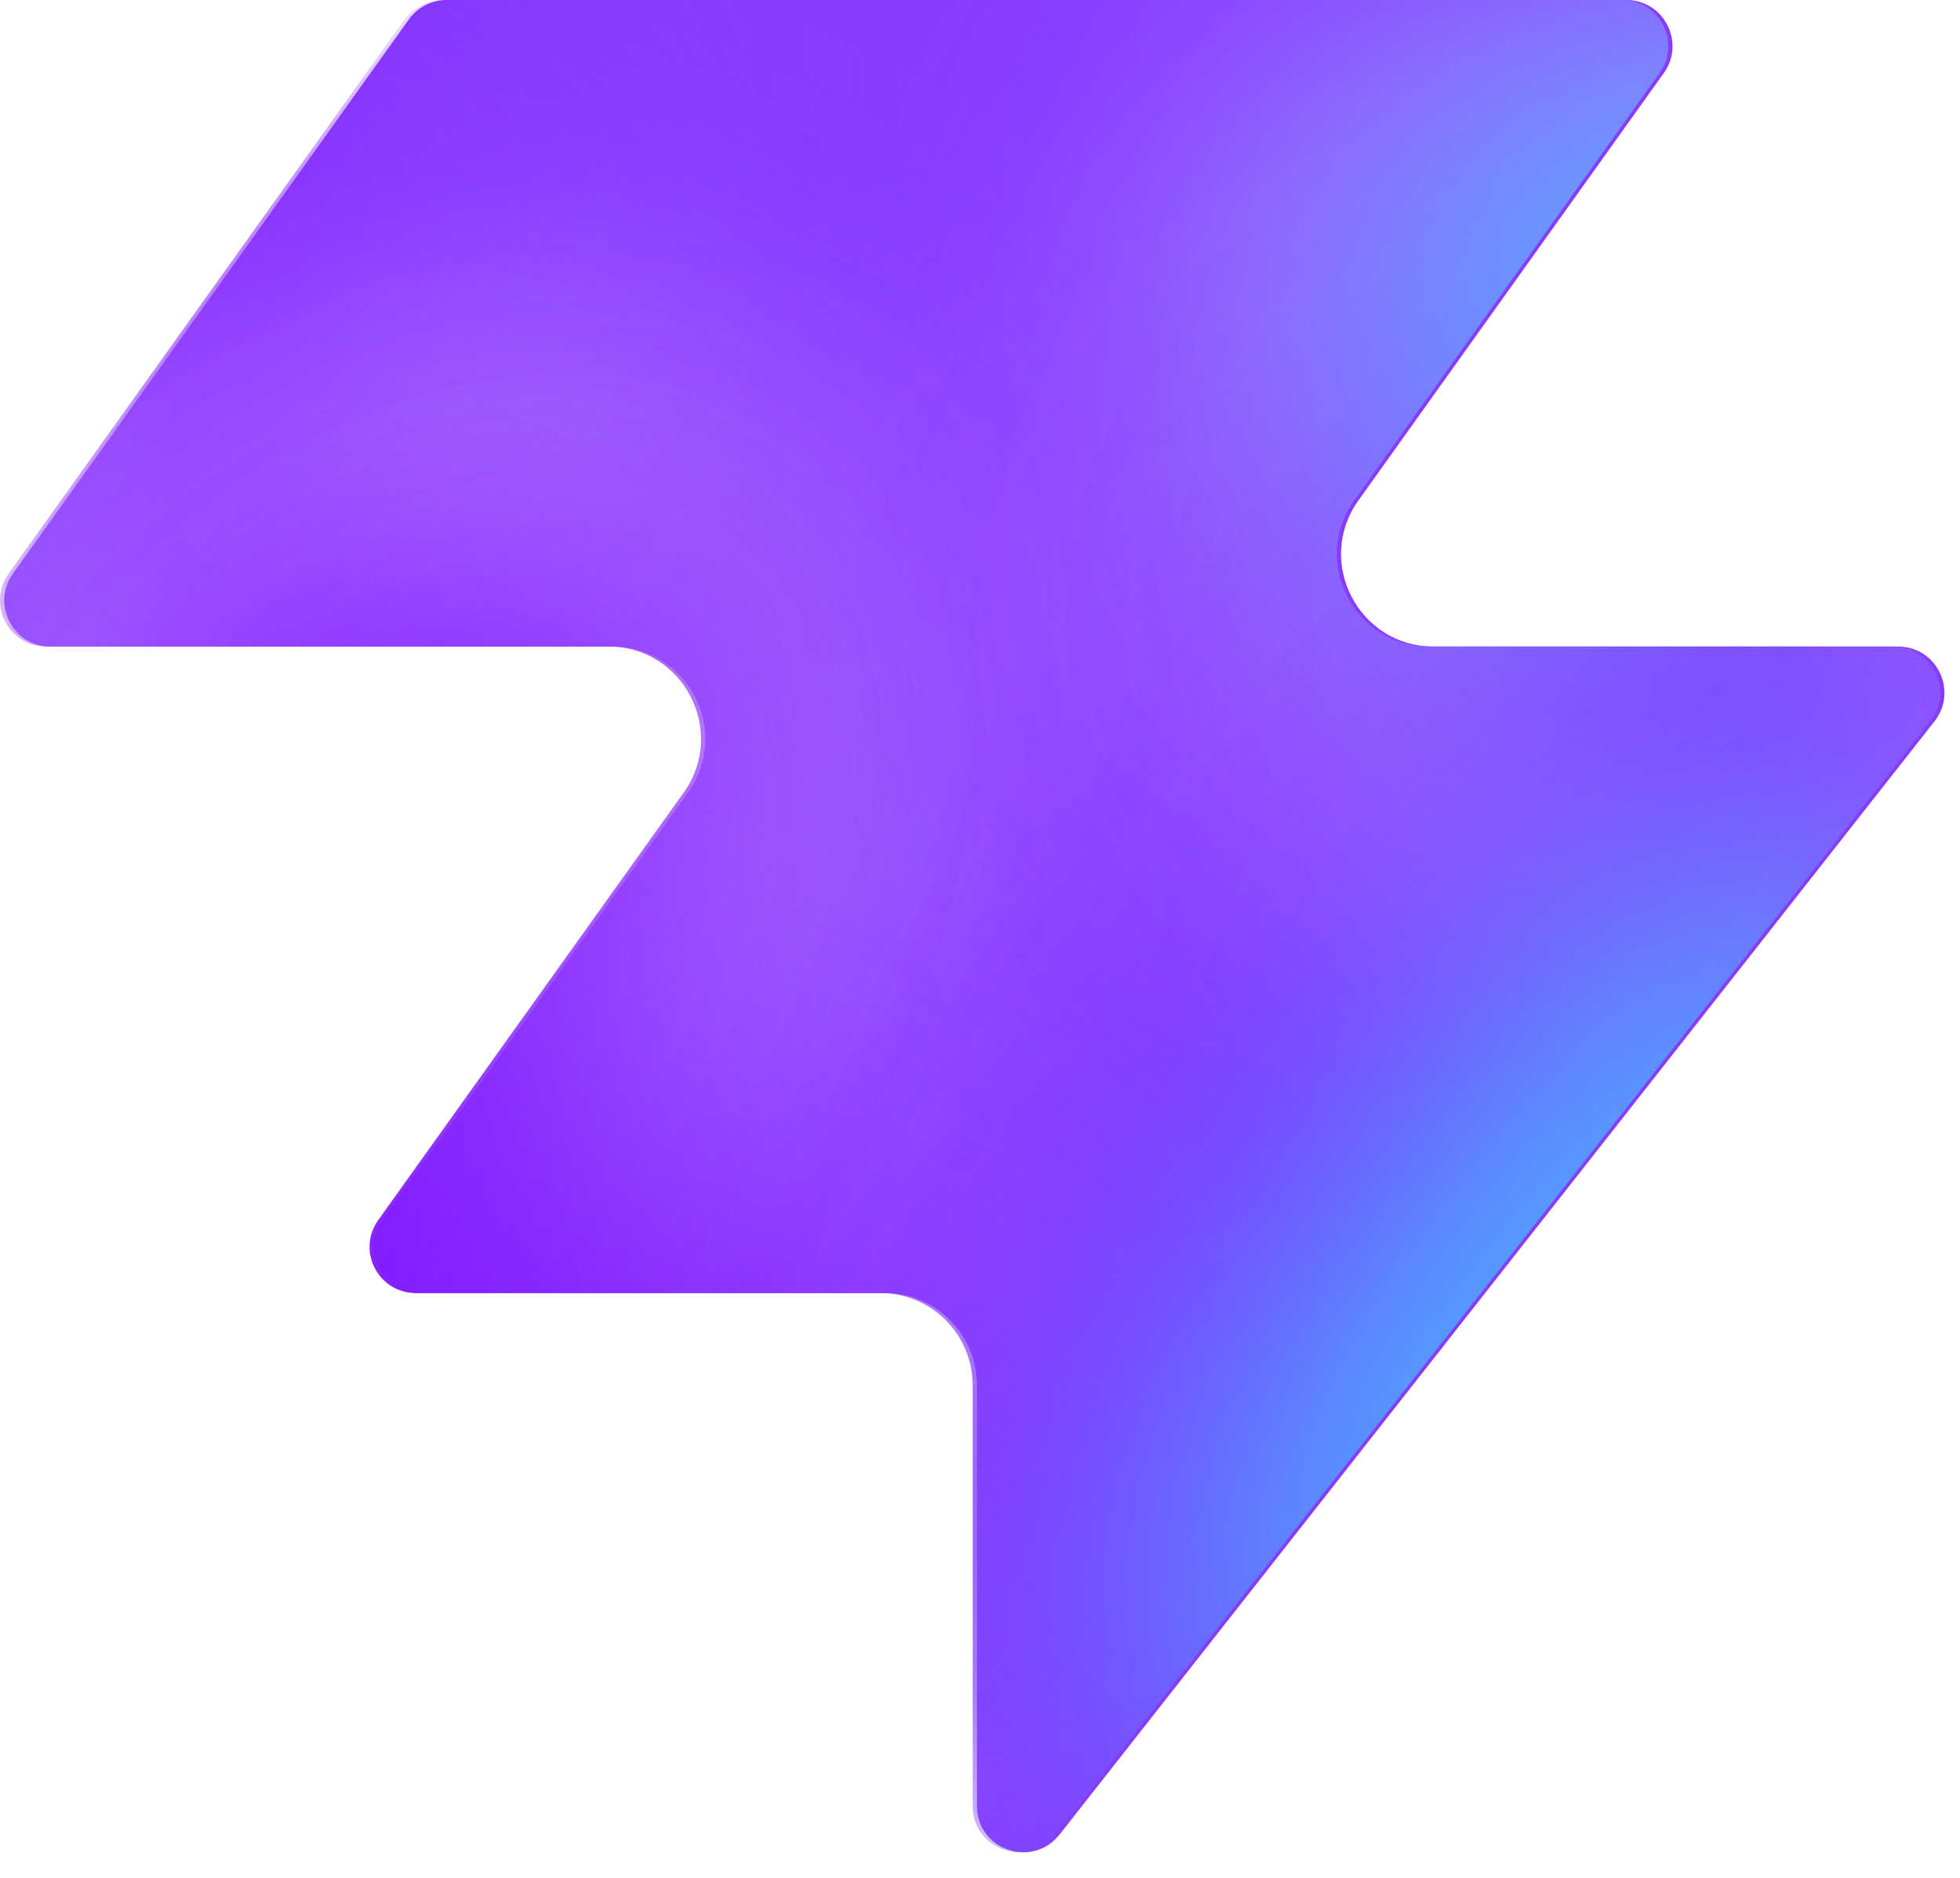
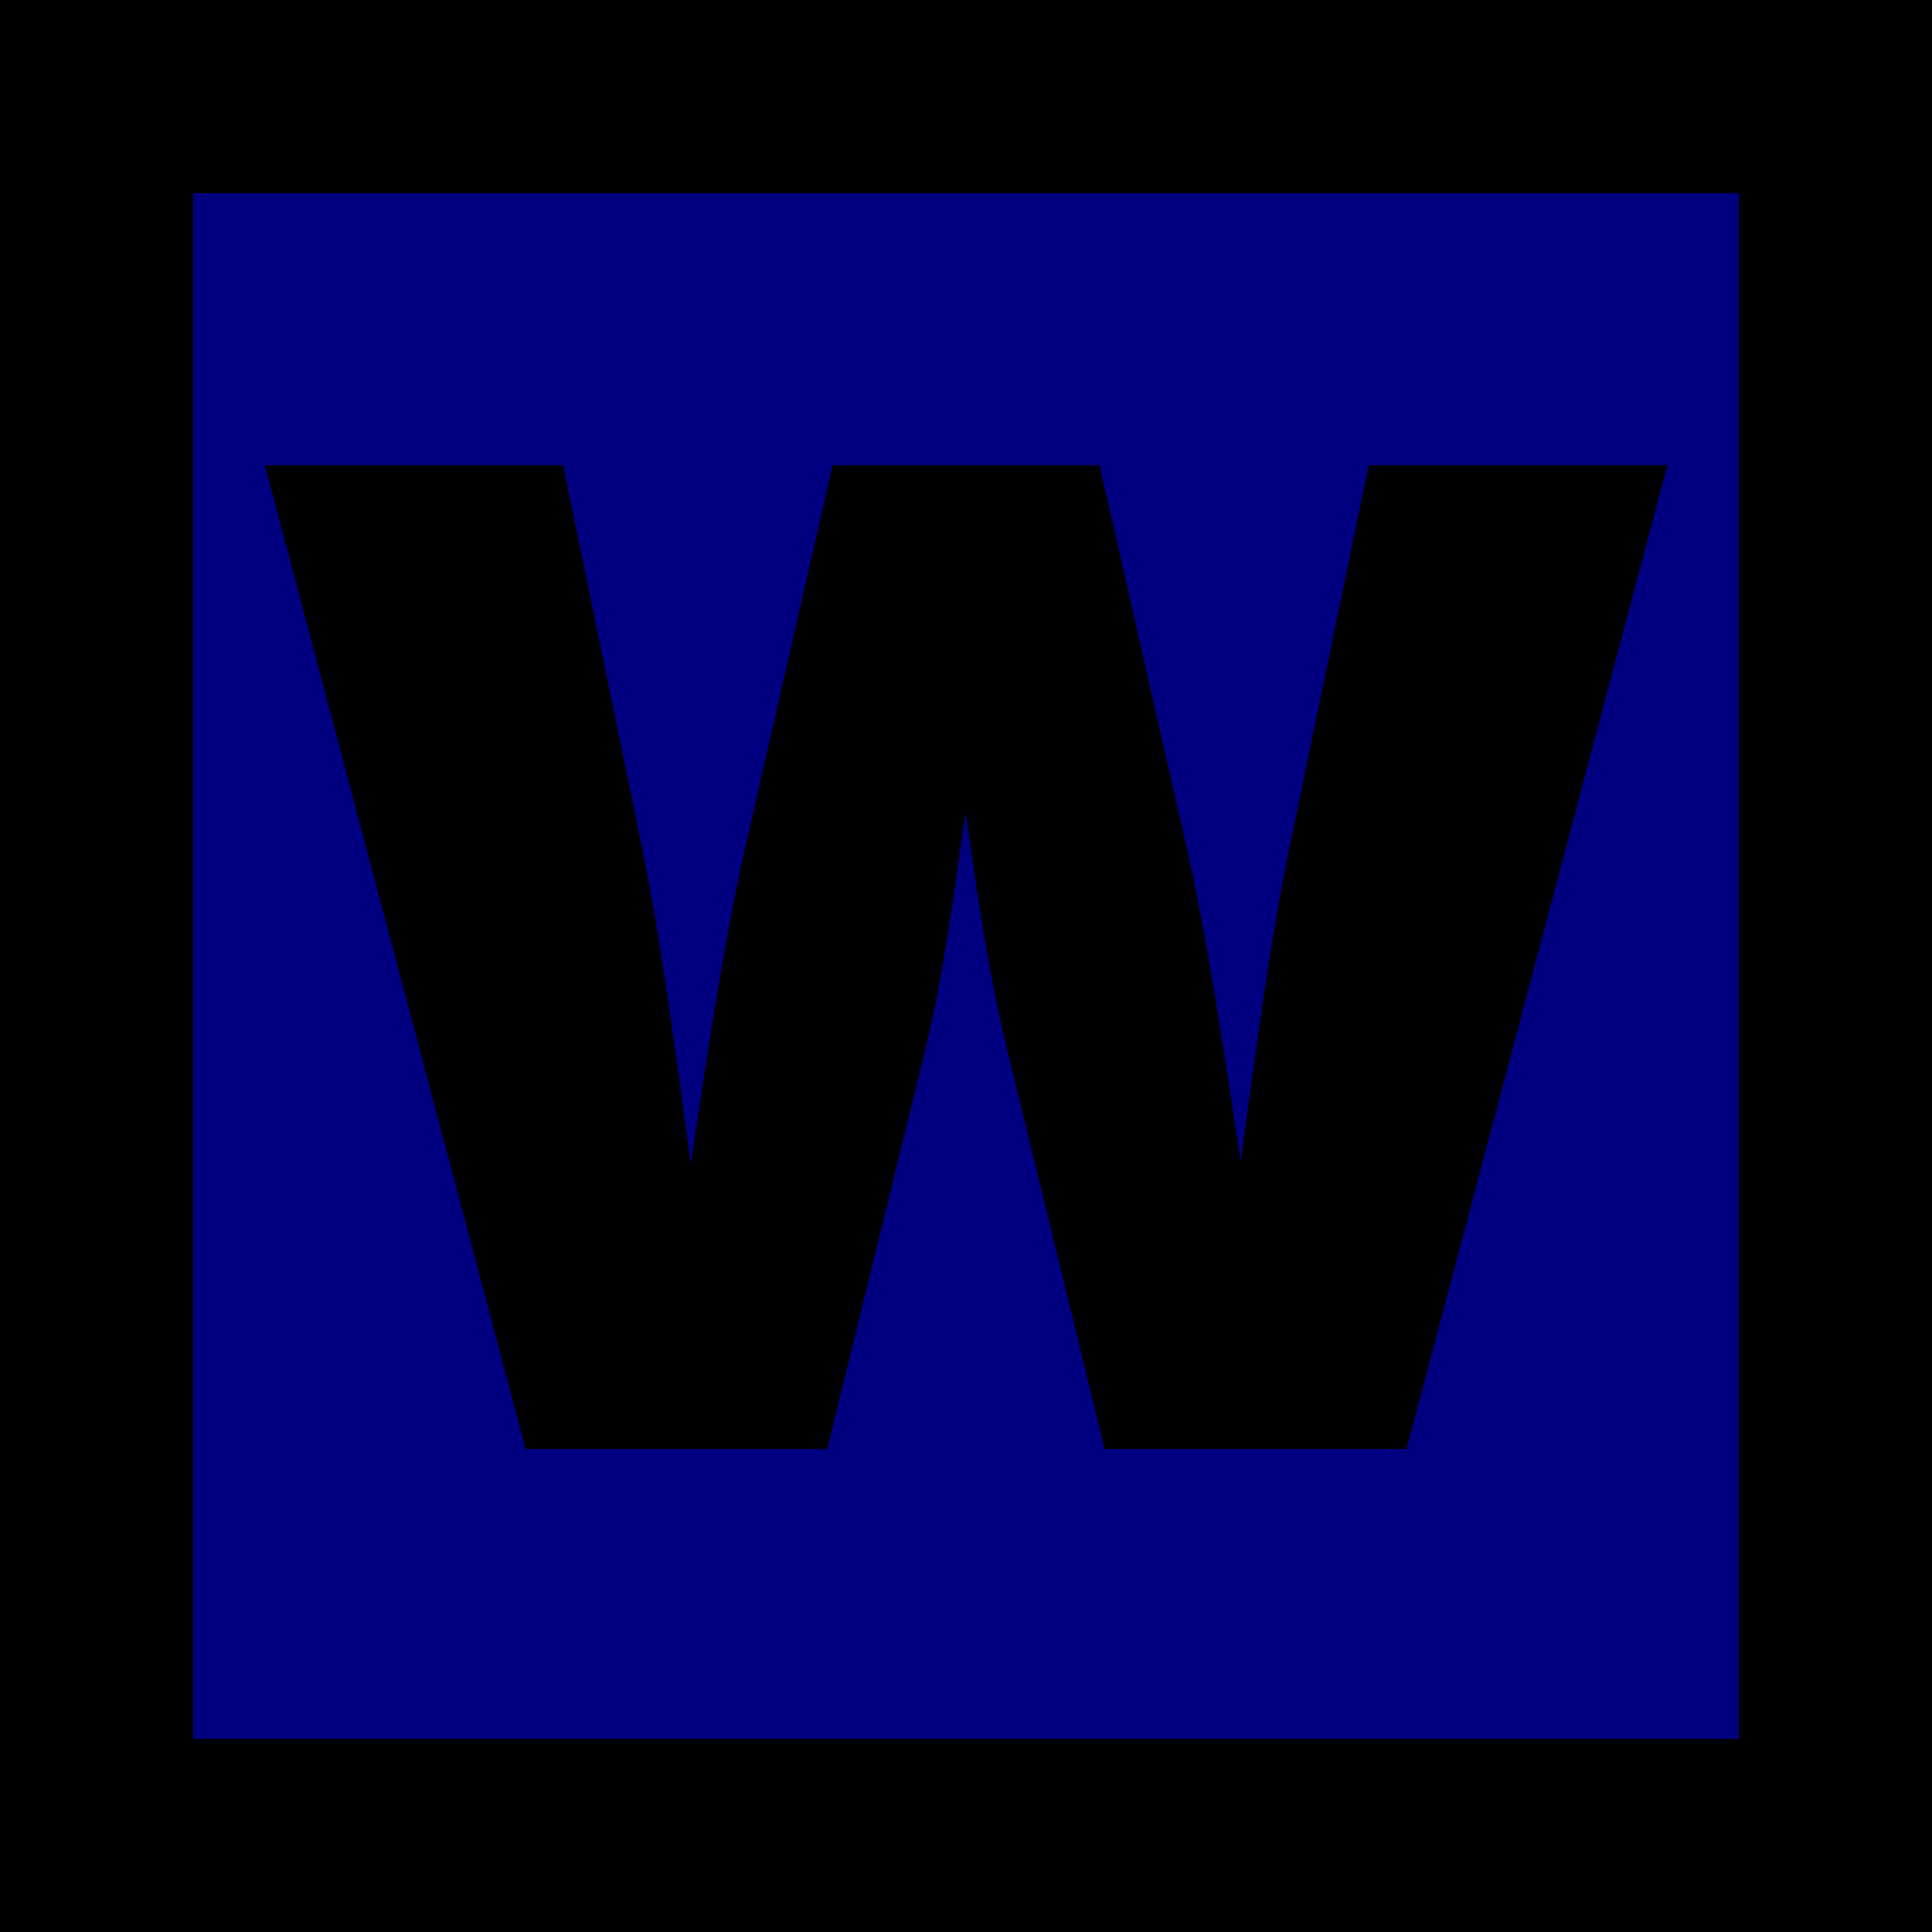
- <svg xmlns="http://www.w3.org/2000/svg" width="48" height="46" fill="none" viewBox="0 0 48 46">
-   <path fill="#863bff" d="M25.946 44.938c-.664.845-2.021.375-2.021-.698V33.937a2.26 2.26 0 0 0-2.262-2.262H10.287c-.92 0-1.456-1.04-.92-1.788l7.48-10.471c1.07-1.497 0-3.578-1.842-3.578H1.237c-.92 0-1.456-1.04-.92-1.788L10.013.474c.214-.297.556-.474.92-.474h28.894c.92 0 1.456 1.04.92 1.788l-7.48 10.471c-1.07 1.498 0 3.579 1.842 3.579h11.377c.943 0 1.473 1.088.89 1.83L25.947 44.94z" style="fill:#863bff;fill:color(display-p3 .525 .23 1);fill-opacity:1" />
-   <mask id="a" width="48" height="46" x="0" y="0" maskUnits="userSpaceOnUse" style="mask-type:alpha">
-     <path fill="#000" d="M25.842 44.938c-.664.844-2.021.375-2.021-.698V33.937a2.26 2.26 0 0 0-2.262-2.262H10.183c-.92 0-1.456-1.04-.92-1.788l7.48-10.471c1.07-1.498 0-3.579-1.842-3.579H1.133c-.92 0-1.456-1.04-.92-1.787L9.91.473c.214-.297.556-.474.92-.474h28.894c.92 0 1.456 1.04.92 1.788l-7.48 10.471c-1.07 1.498 0 3.578 1.842 3.578h11.377c.943 0 1.473 1.088.89 1.832L25.843 44.94z" style="fill:#000;fill-opacity:1" />
-   </mask>
-   <g mask="url(#a)">
-     <g filter="url(#b)">
-       <ellipse cx="5.508" cy="14.704" fill="#ede6ff" rx="5.508" ry="14.704" style="fill:#ede6ff;fill:color(display-p3 .927 .903 1);fill-opacity:1" transform="matrix(.00324 1 1 -.00324 -4.47 31.516)" />
-     </g>
-     <g filter="url(#c)">
-       <ellipse cx="10.399" cy="29.851" fill="#ede6ff" rx="10.399" ry="29.851" style="fill:#ede6ff;fill:color(display-p3 .927 .903 1);fill-opacity:1" transform="matrix(.00324 1 1 -.00324 -39.328 7.883)" />
-     </g>
-     <g filter="url(#d)">
-       <ellipse cx="5.508" cy="30.487" fill="#7e14ff" rx="5.508" ry="30.487" style="fill:#7e14ff;fill:color(display-p3 .492 .077 1);fill-opacity:1" transform="rotate(89.814 -25.913 -14.639)scale(1 -1)" />
-     </g>
-     <g filter="url(#e)">
-       <ellipse cx="5.508" cy="30.599" fill="#7e14ff" rx="5.508" ry="30.599" style="fill:#7e14ff;fill:color(display-p3 .492 .077 1);fill-opacity:1" transform="rotate(89.814 -32.644 -3.334)scale(1 -1)" />
-     </g>
-     <g filter="url(#f)">
-       <ellipse cx="5.508" cy="30.599" fill="#7e14ff" rx="5.508" ry="30.599" style="fill:#7e14ff;fill:color(display-p3 .492 .077 1);fill-opacity:1" transform="matrix(.00324 1 1 -.00324 -34.34 30.47)" />
-     </g>
-     <g filter="url(#g)">
-       <ellipse cx="14.072" cy="22.078" fill="#ede6ff" rx="14.072" ry="22.078" style="fill:#ede6ff;fill:color(display-p3 .927 .903 1);fill-opacity:1" transform="rotate(93.35 24.506 48.493)scale(-1 1)" />
-     </g>
-     <g filter="url(#h)">
-       <ellipse cx="3.47" cy="21.501" fill="#7e14ff" rx="3.47" ry="21.501" style="fill:#7e14ff;fill:color(display-p3 .492 .077 1);fill-opacity:1" transform="rotate(89.009 28.708 47.59)scale(-1 1)" />
-     </g>
-     <g filter="url(#i)">
-       <ellipse cx="3.47" cy="21.501" fill="#7e14ff" rx="3.47" ry="21.501" style="fill:#7e14ff;fill:color(display-p3 .492 .077 1);fill-opacity:1" transform="rotate(89.009 28.708 47.59)scale(-1 1)" />
-     </g>
-     <g filter="url(#j)">
-       <ellipse cx=".387" cy="8.972" fill="#7e14ff" rx="4.407" ry="29.108" style="fill:#7e14ff;fill:color(display-p3 .492 .077 1);fill-opacity:1" transform="rotate(39.51 .387 8.972)" />
-     </g>
-     <g filter="url(#k)">
-       <ellipse cx="47.523" cy="-6.092" fill="#7e14ff" rx="4.407" ry="29.108" style="fill:#7e14ff;fill:color(display-p3 .492 .077 1);fill-opacity:1" transform="rotate(37.892 47.523 -6.092)" />
-     </g>
-     <g filter="url(#l)">
-       <ellipse cx="41.412" cy="6.333" fill="#47bfff" rx="5.971" ry="9.665" style="fill:#47bfff;fill:color(display-p3 .28 .748 1);fill-opacity:1" transform="rotate(37.892 41.412 6.333)" />
-     </g>
-     <g filter="url(#m)">
-       <ellipse cx="-1.879" cy="38.332" fill="#7e14ff" rx="4.407" ry="29.108" style="fill:#7e14ff;fill:color(display-p3 .492 .077 1);fill-opacity:1" transform="rotate(37.892 -1.88 38.332)" />
-     </g>
-     <g filter="url(#n)">
-       <ellipse cx="-1.879" cy="38.332" fill="#7e14ff" rx="4.407" ry="29.108" style="fill:#7e14ff;fill:color(display-p3 .492 .077 1);fill-opacity:1" transform="rotate(37.892 -1.88 38.332)" />
-     </g>
-     <g filter="url(#o)">
-       <ellipse cx="35.651" cy="29.907" fill="#7e14ff" rx="4.407" ry="29.108" style="fill:#7e14ff;fill:color(display-p3 .492 .077 1);fill-opacity:1" transform="rotate(37.892 35.651 29.907)" />
-     </g>
-     <g filter="url(#p)">
-       <ellipse cx="38.418" cy="32.4" fill="#47bfff" rx="5.971" ry="15.297" style="fill:#47bfff;fill:color(display-p3 .28 .748 1);fill-opacity:1" transform="rotate(37.892 38.418 32.4)" />
-     </g>
-   </g>
-   <defs>
-     <filter id="b" width="60.045" height="41.654" x="-19.77" y="16.149" color-interpolation-filters="sRGB" filterUnits="userSpaceOnUse">
-       <feFlood flood-opacity="0" result="BackgroundImageFix" />
-       <feBlend in="SourceGraphic" in2="BackgroundImageFix" result="shape" />
-       <feGaussianBlur result="effect1_foregroundBlur_2002_17158" stdDeviation="7.659" />
-     </filter>
-     <filter id="c" width="90.34" height="51.437" x="-54.613" y="-7.533" color-interpolation-filters="sRGB" filterUnits="userSpaceOnUse">
-       <feFlood flood-opacity="0" result="BackgroundImageFix" />
-       <feBlend in="SourceGraphic" in2="BackgroundImageFix" result="shape" />
-       <feGaussianBlur result="effect1_foregroundBlur_2002_17158" stdDeviation="7.659" />
-     </filter>
-     <filter id="d" width="79.355" height="29.4" x="-49.64" y="2.03" color-interpolation-filters="sRGB" filterUnits="userSpaceOnUse">
-       <feFlood flood-opacity="0" result="BackgroundImageFix" />
-       <feBlend in="SourceGraphic" in2="BackgroundImageFix" result="shape" />
-       <feGaussianBlur result="effect1_foregroundBlur_2002_17158" stdDeviation="4.596" />
-     </filter>
-     <filter id="e" width="79.579" height="29.4" x="-45.045" y="20.029" color-interpolation-filters="sRGB" filterUnits="userSpaceOnUse">
-       <feFlood flood-opacity="0" result="BackgroundImageFix" />
-       <feBlend in="SourceGraphic" in2="BackgroundImageFix" result="shape" />
-       <feGaussianBlur result="effect1_foregroundBlur_2002_17158" stdDeviation="4.596" />
-     </filter>
-     <filter id="f" width="79.579" height="29.4" x="-43.513" y="21.178" color-interpolation-filters="sRGB" filterUnits="userSpaceOnUse">
-       <feFlood flood-opacity="0" result="BackgroundImageFix" />
-       <feBlend in="SourceGraphic" in2="BackgroundImageFix" result="shape" />
-       <feGaussianBlur result="effect1_foregroundBlur_2002_17158" stdDeviation="4.596" />
-     </filter>
-     <filter id="g" width="74.749" height="58.852" x="15.756" y="-17.901" color-interpolation-filters="sRGB" filterUnits="userSpaceOnUse">
-       <feFlood flood-opacity="0" result="BackgroundImageFix" />
-       <feBlend in="SourceGraphic" in2="BackgroundImageFix" result="shape" />
-       <feGaussianBlur result="effect1_foregroundBlur_2002_17158" stdDeviation="7.659" />
-     </filter>
-     <filter id="h" width="61.377" height="25.362" x="23.548" y="2.284" color-interpolation-filters="sRGB" filterUnits="userSpaceOnUse">
-       <feFlood flood-opacity="0" result="BackgroundImageFix" />
-       <feBlend in="SourceGraphic" in2="BackgroundImageFix" result="shape" />
-       <feGaussianBlur result="effect1_foregroundBlur_2002_17158" stdDeviation="4.596" />
-     </filter>
-     <filter id="i" width="61.377" height="25.362" x="23.548" y="2.284" color-interpolation-filters="sRGB" filterUnits="userSpaceOnUse">
-       <feFlood flood-opacity="0" result="BackgroundImageFix" />
-       <feBlend in="SourceGraphic" in2="BackgroundImageFix" result="shape" />
-       <feGaussianBlur result="effect1_foregroundBlur_2002_17158" stdDeviation="4.596" />
-     </filter>
-     <filter id="j" width="56.045" height="63.649" x="-27.636" y="-22.853" color-interpolation-filters="sRGB" filterUnits="userSpaceOnUse">
-       <feFlood flood-opacity="0" result="BackgroundImageFix" />
-       <feBlend in="SourceGraphic" in2="BackgroundImageFix" result="shape" />
-       <feGaussianBlur result="effect1_foregroundBlur_2002_17158" stdDeviation="4.596" />
-     </filter>
-     <filter id="k" width="54.814" height="64.646" x="20.116" y="-38.415" color-interpolation-filters="sRGB" filterUnits="userSpaceOnUse">
-       <feFlood flood-opacity="0" result="BackgroundImageFix" />
-       <feBlend in="SourceGraphic" in2="BackgroundImageFix" result="shape" />
-       <feGaussianBlur result="effect1_foregroundBlur_2002_17158" stdDeviation="4.596" />
-     </filter>
-     <filter id="l" width="33.541" height="35.313" x="24.641" y="-11.323" color-interpolation-filters="sRGB" filterUnits="userSpaceOnUse">
-       <feFlood flood-opacity="0" result="BackgroundImageFix" />
-       <feBlend in="SourceGraphic" in2="BackgroundImageFix" result="shape" />
-       <feGaussianBlur result="effect1_foregroundBlur_2002_17158" stdDeviation="4.596" />
-     </filter>
-     <filter id="m" width="54.814" height="64.646" x="-29.286" y="6.009" color-interpolation-filters="sRGB" filterUnits="userSpaceOnUse">
-       <feFlood flood-opacity="0" result="BackgroundImageFix" />
-       <feBlend in="SourceGraphic" in2="BackgroundImageFix" result="shape" />
-       <feGaussianBlur result="effect1_foregroundBlur_2002_17158" stdDeviation="4.596" />
-     </filter>
-     <filter id="n" width="54.814" height="64.646" x="-29.286" y="6.009" color-interpolation-filters="sRGB" filterUnits="userSpaceOnUse">
-       <feFlood flood-opacity="0" result="BackgroundImageFix" />
-       <feBlend in="SourceGraphic" in2="BackgroundImageFix" result="shape" />
-       <feGaussianBlur result="effect1_foregroundBlur_2002_17158" stdDeviation="4.596" />
-     </filter>
-     <filter id="o" width="54.814" height="64.646" x="8.244" y="-2.416" color-interpolation-filters="sRGB" filterUnits="userSpaceOnUse">
-       <feFlood flood-opacity="0" result="BackgroundImageFix" />
-       <feBlend in="SourceGraphic" in2="BackgroundImageFix" result="shape" />
-       <feGaussianBlur result="effect1_foregroundBlur_2002_17158" stdDeviation="4.596" />
-     </filter>
-     <filter id="p" width="39.409" height="43.623" x="18.713" y="10.588" color-interpolation-filters="sRGB" filterUnits="userSpaceOnUse">
-       <feFlood flood-opacity="0" result="BackgroundImageFix" />
-       <feBlend in="SourceGraphic" in2="BackgroundImageFix" result="shape" />
-       <feGaussianBlur result="effect1_foregroundBlur_2002_17158" stdDeviation="4.596" />
-     </filter>
-   </defs>
+ <svg xmlns="http://www.w3.org/2000/svg" viewBox="0 0 100 100">
+   <rect x="5" y="5" width="90" height="90" fill="#000080" stroke="#000000" stroke-width="10" />
+   <text x="50" y="75" font-family="system-ui, -apple-system, sans-serif" font-weight="900" font-size="70" fill="#000000" text-anchor="middle">W</text>
</svg>
